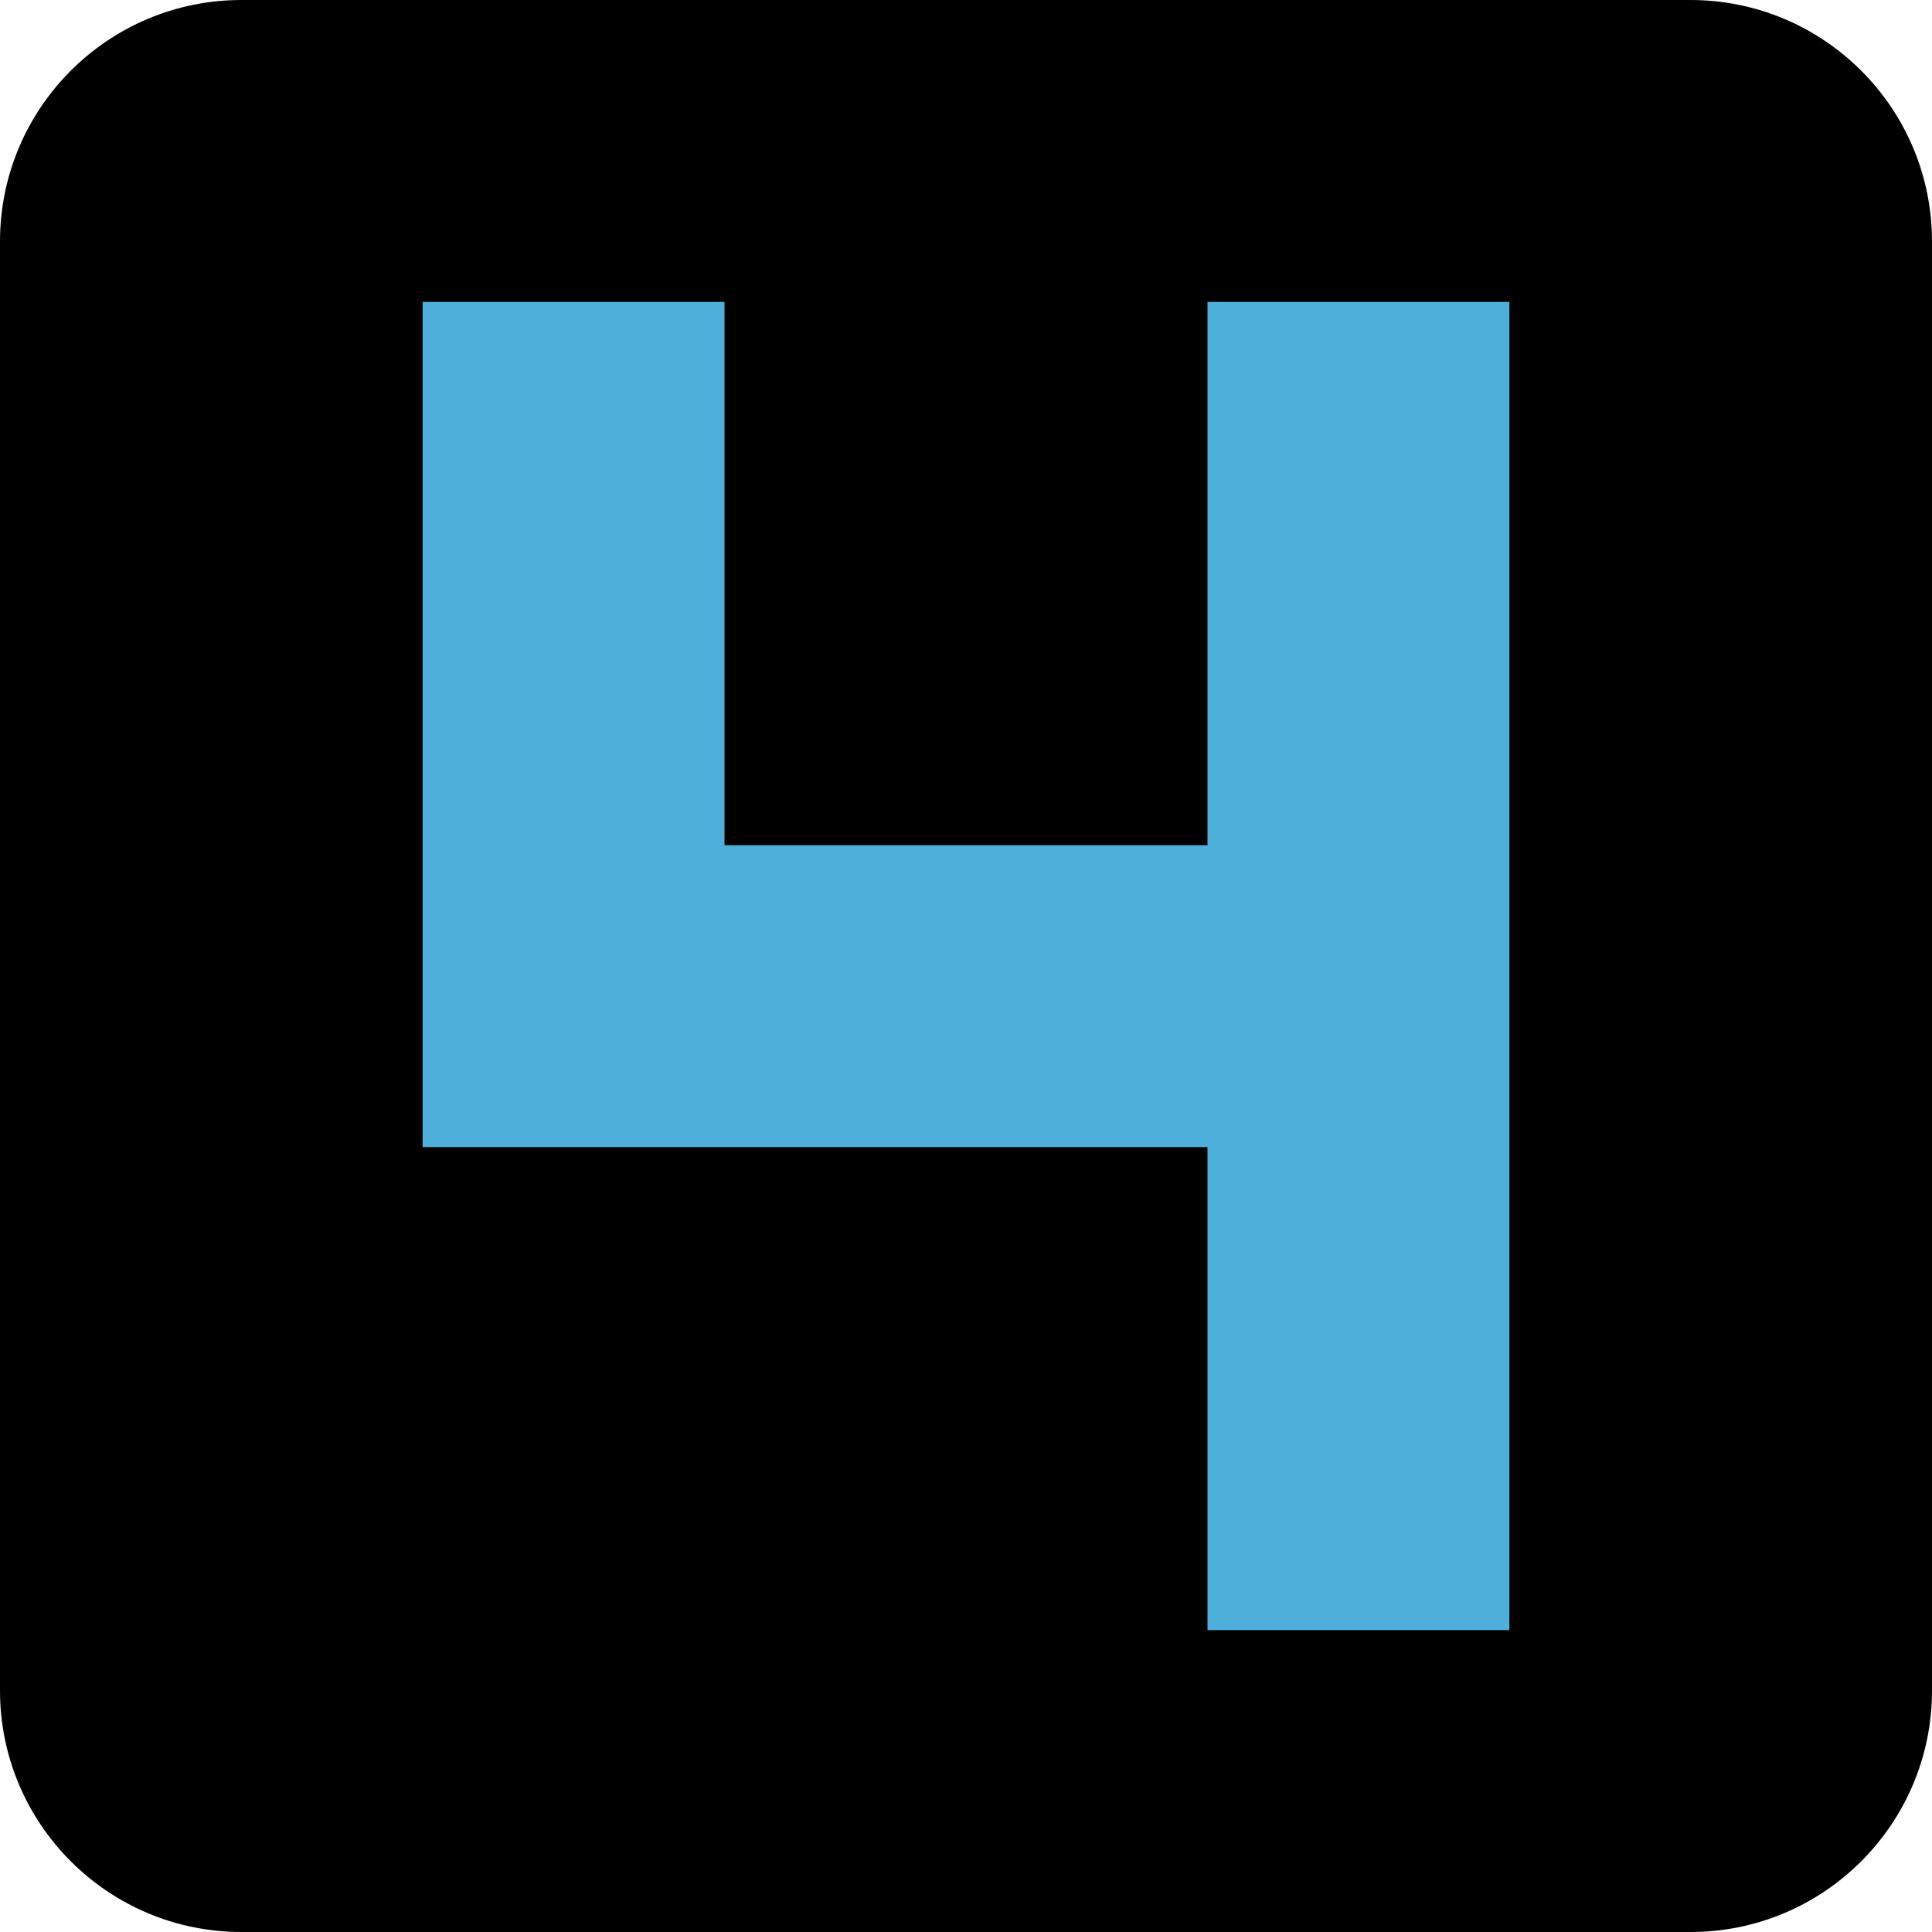
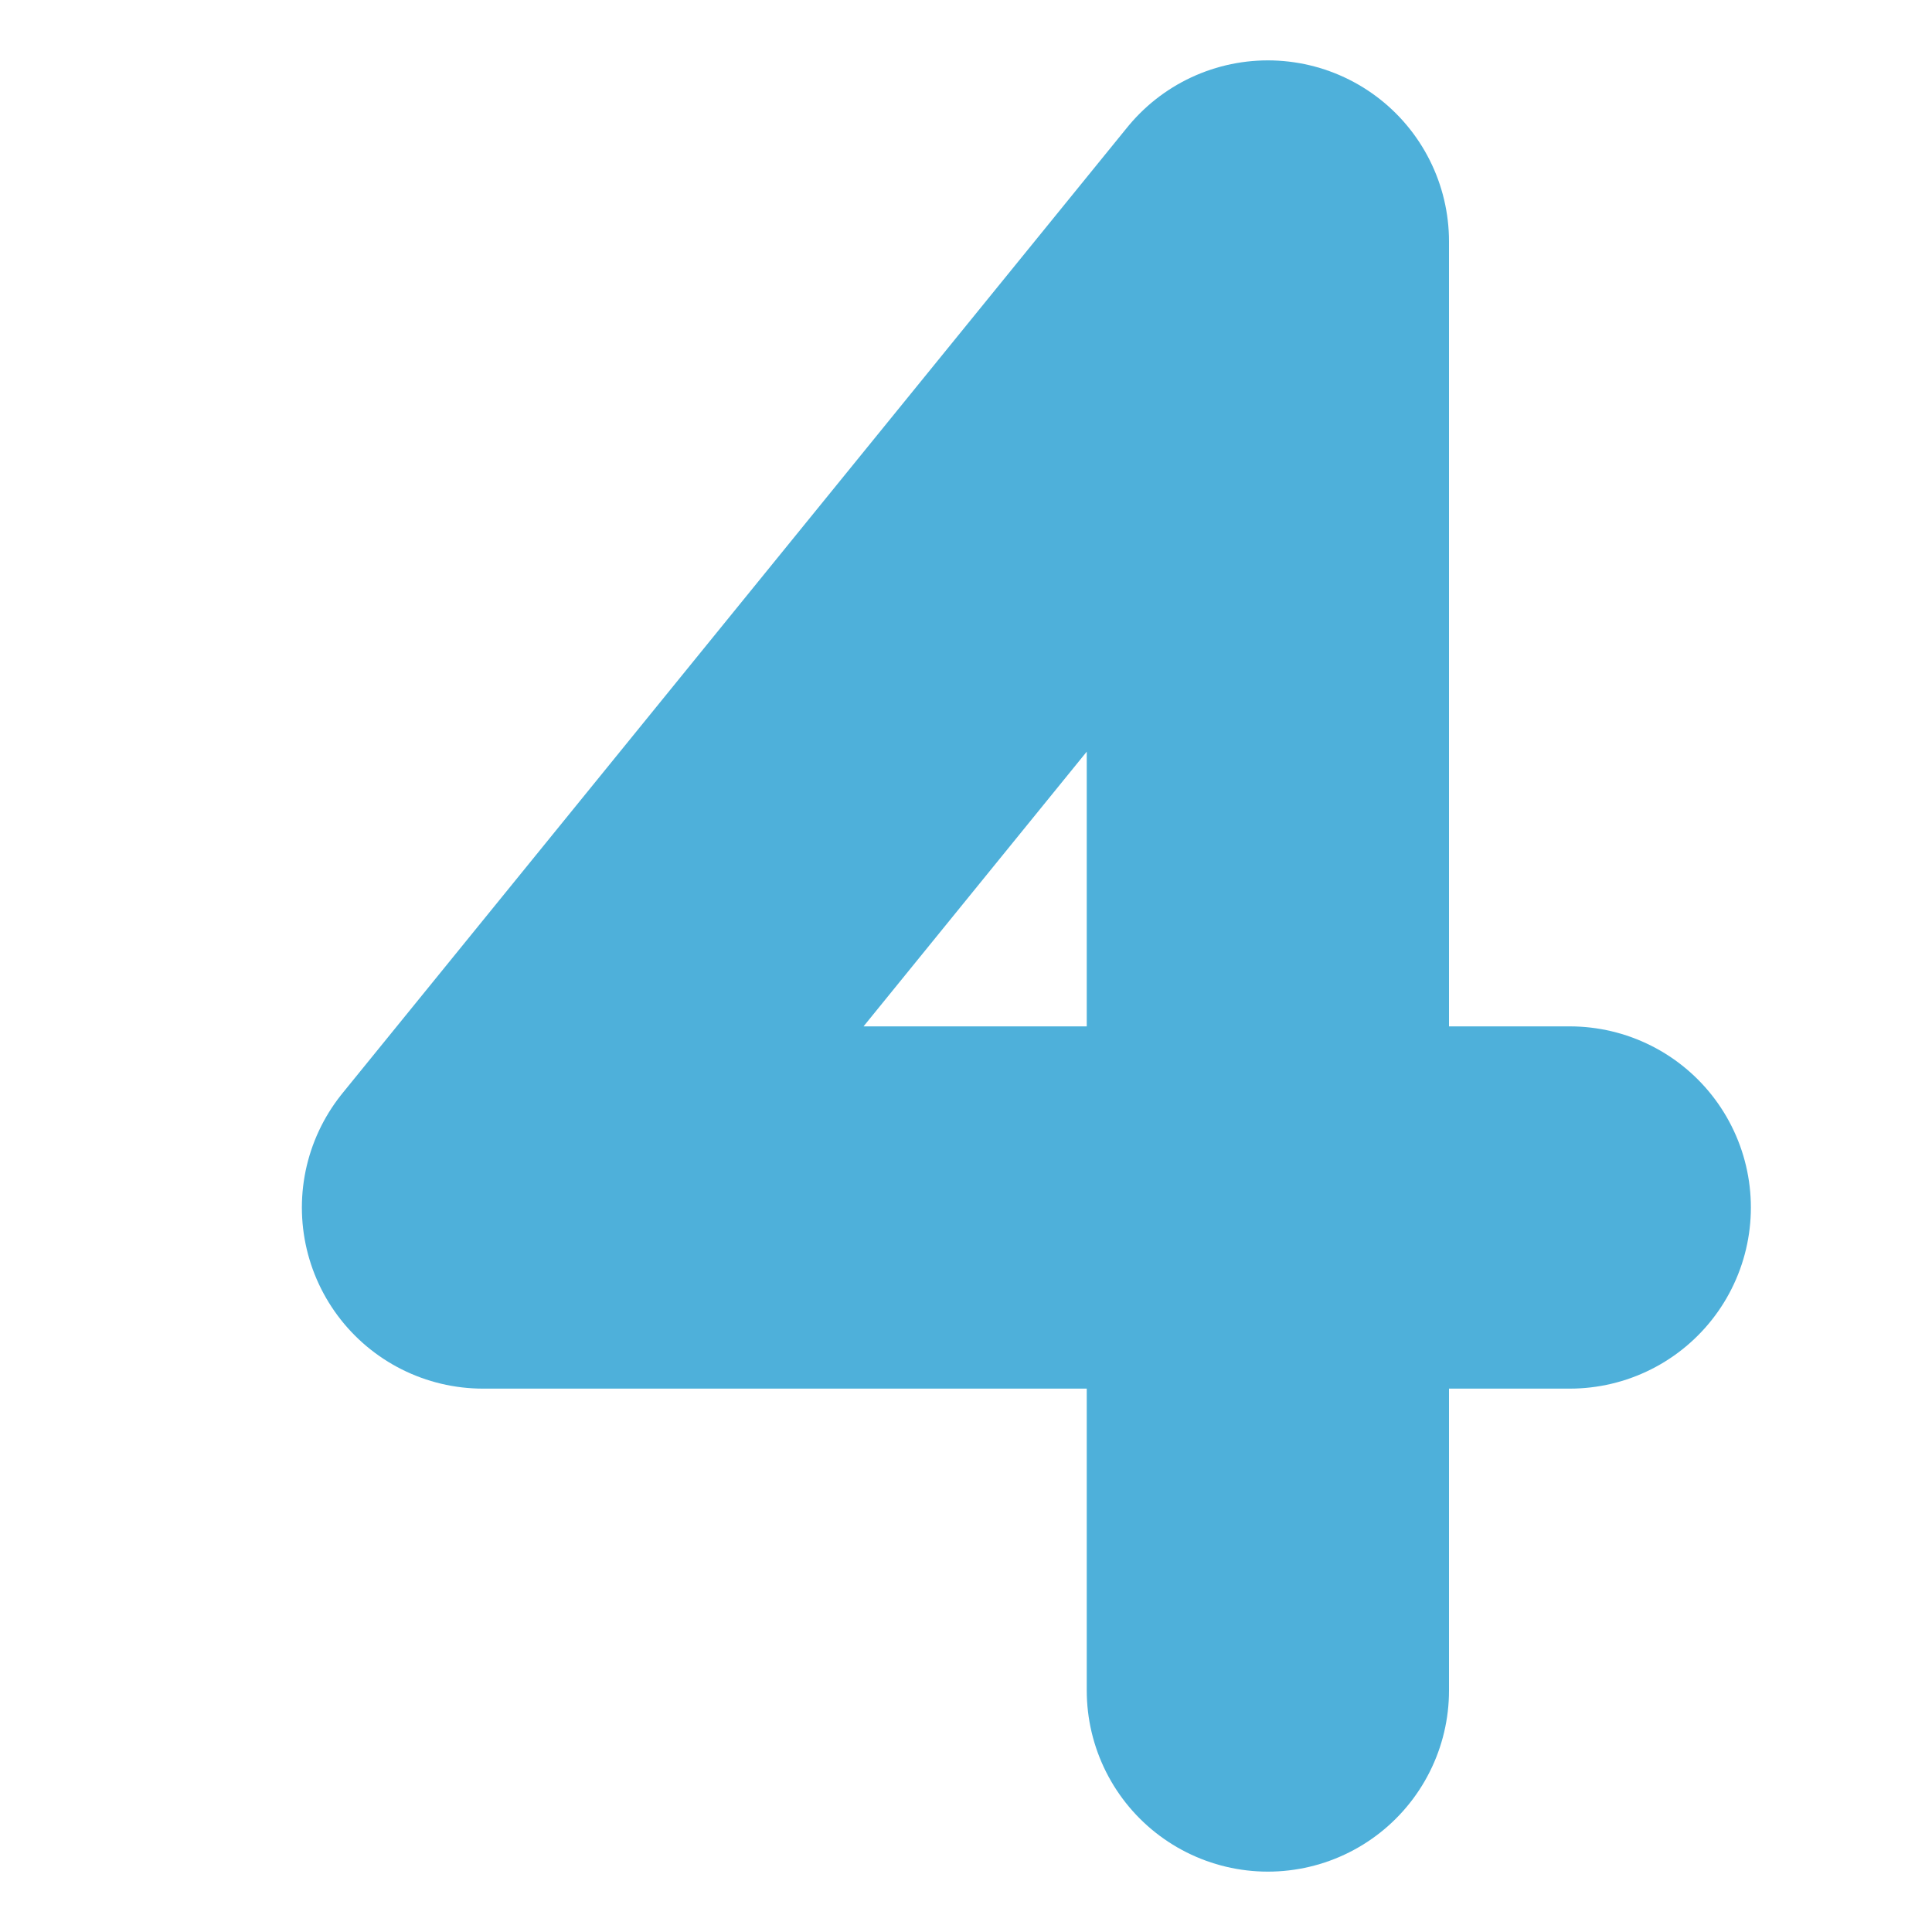
- <svg xmlns="http://www.w3.org/2000/svg" width="32" height="32" viewBox="0 0 32 32" version="1.1" id="svg1">
-   <defs id="defs1" />
-   <g id="layer1">
-     <rect style="fill:#000000;stroke:none;fill-opacity:1" id="rect1" width="32" height="32" x="0" y="0" rx="4" ry="4" />
-     <path style="fill:#4eb0da;fill-opacity:1;stroke:none" d="m 7,5 h 5 v 9 h 8 V 5 h 5 V 27 H 20 V 19 H 7 Z" id="path1" />
-   </g>
+ <svg xmlns="http://www.w3.org/2000/svg" width="32" height="32" viewBox="0 0 32 32">
+   <path fill="none" stroke="#4eb0da" stroke-linecap="round" stroke-linejoin="round" stroke-width="6" d="M21 28V4L8 20h18" />
</svg>
